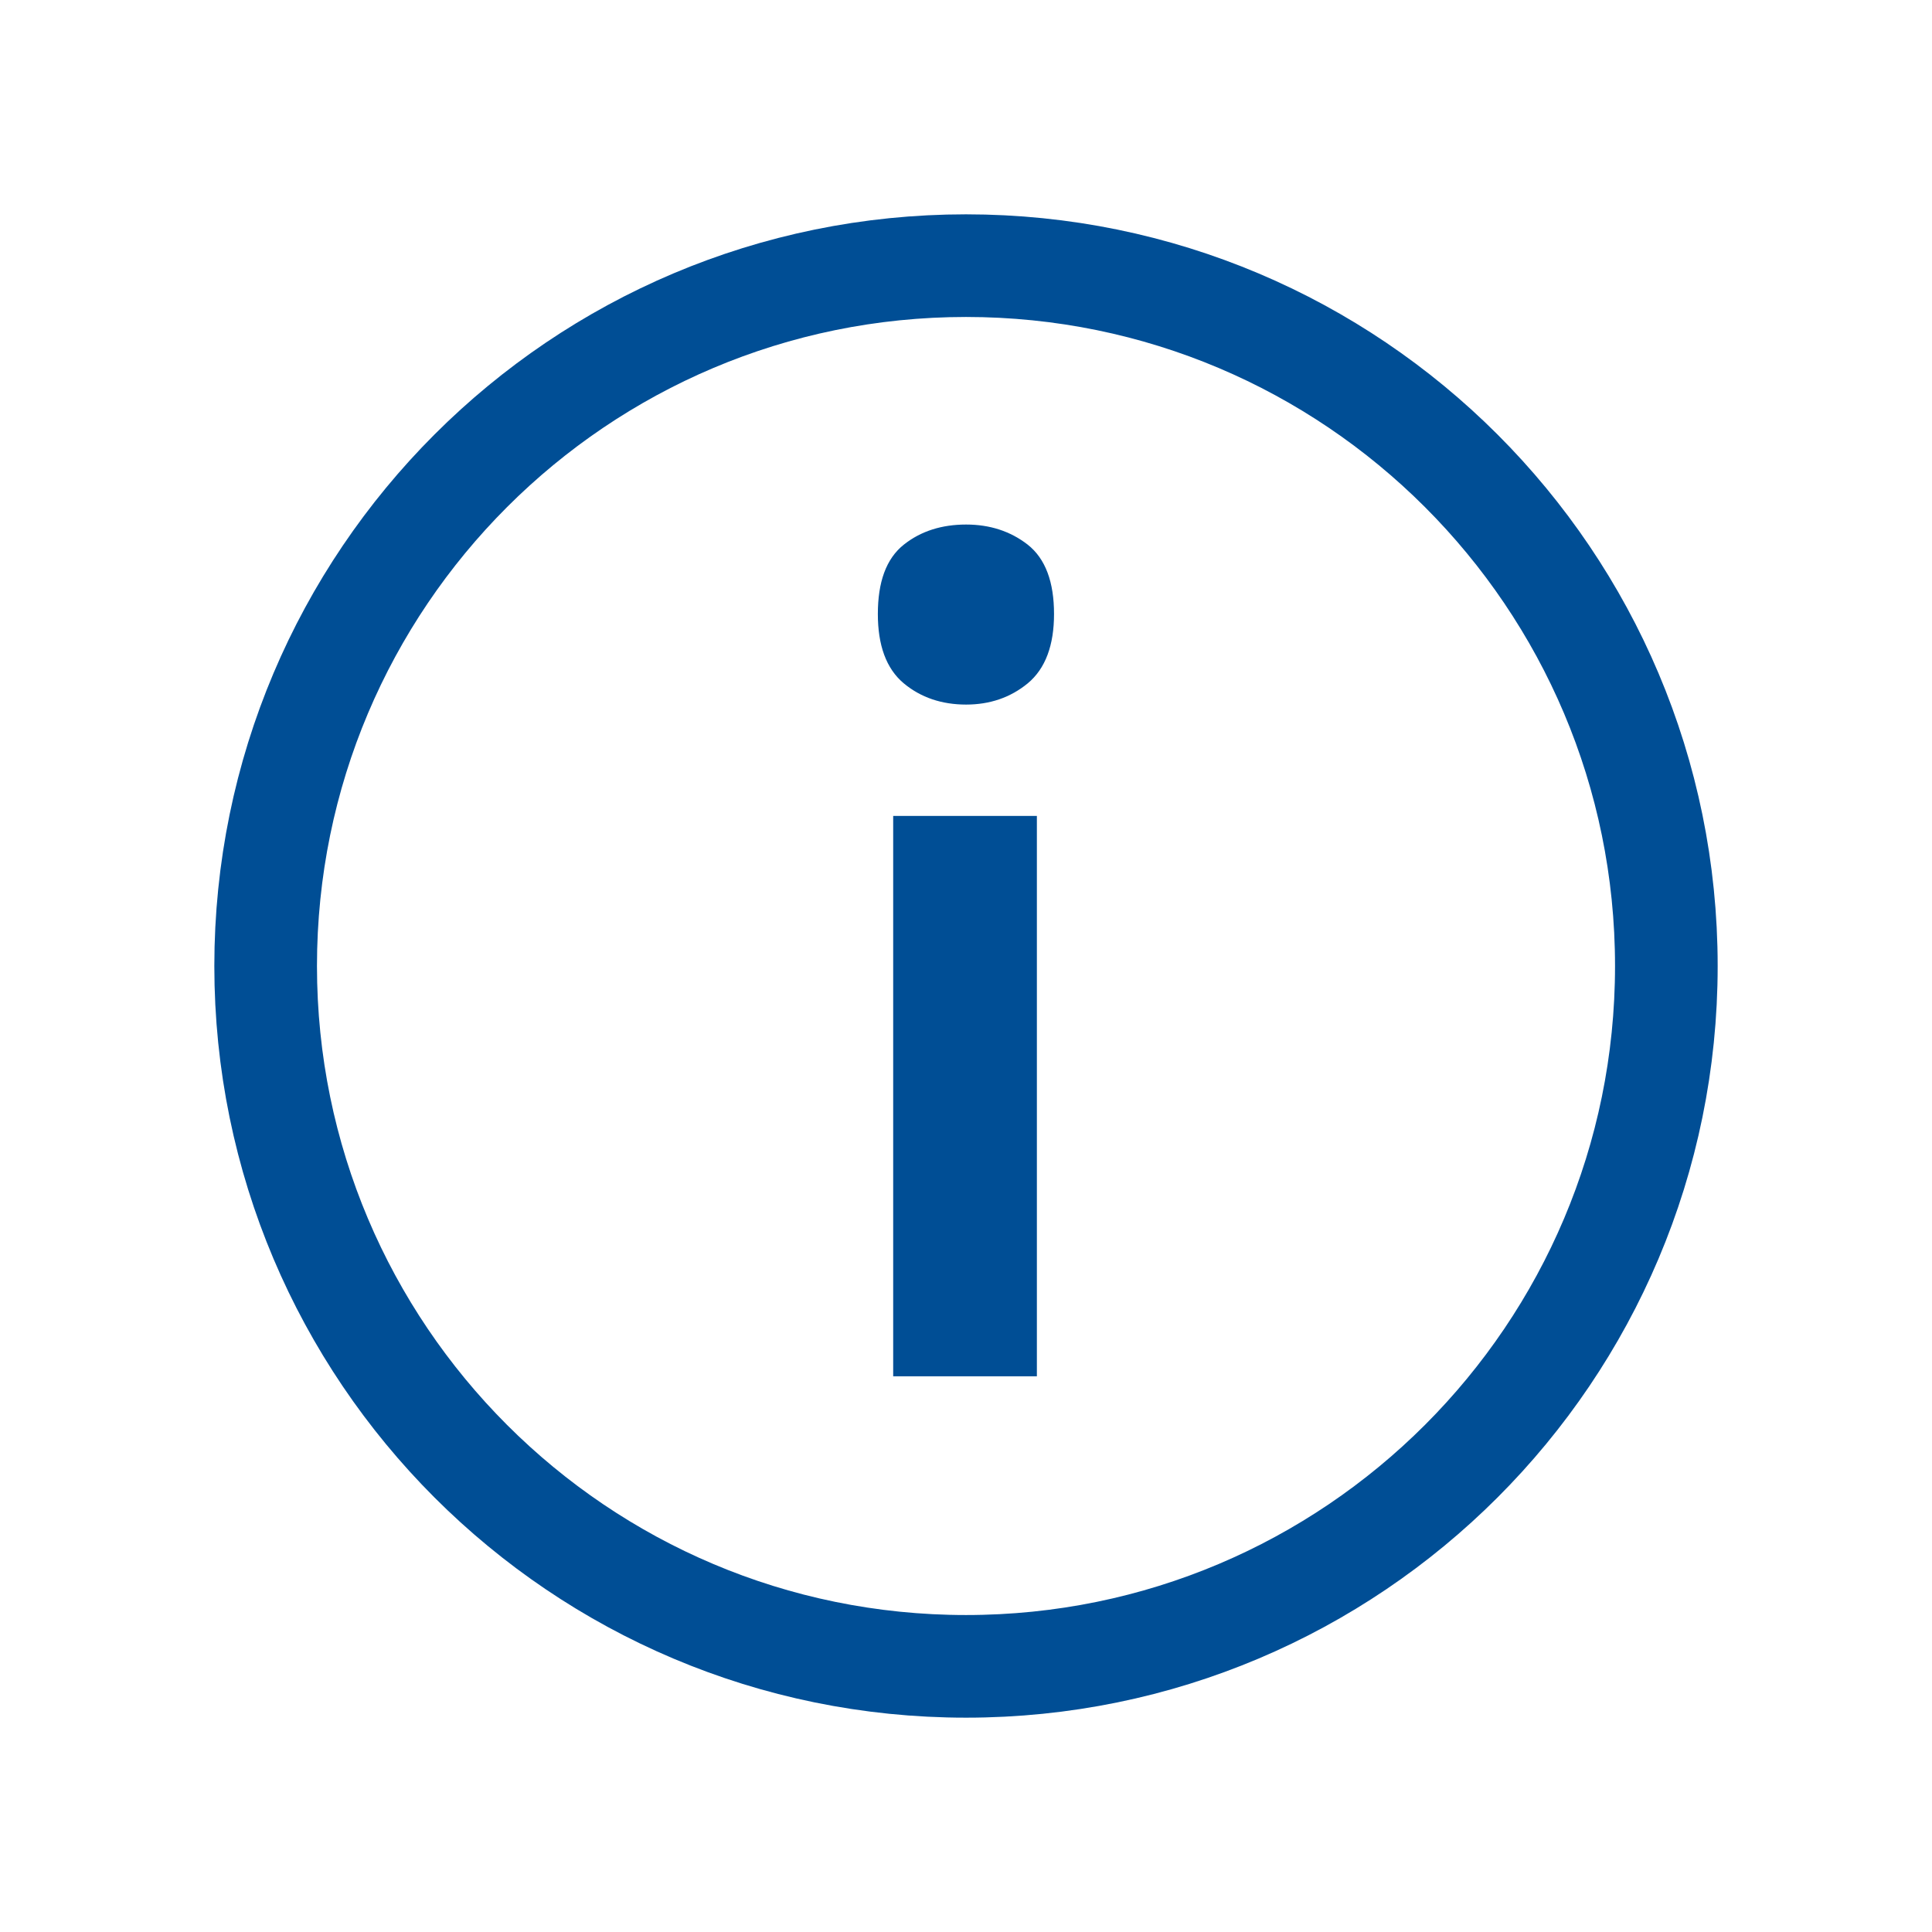
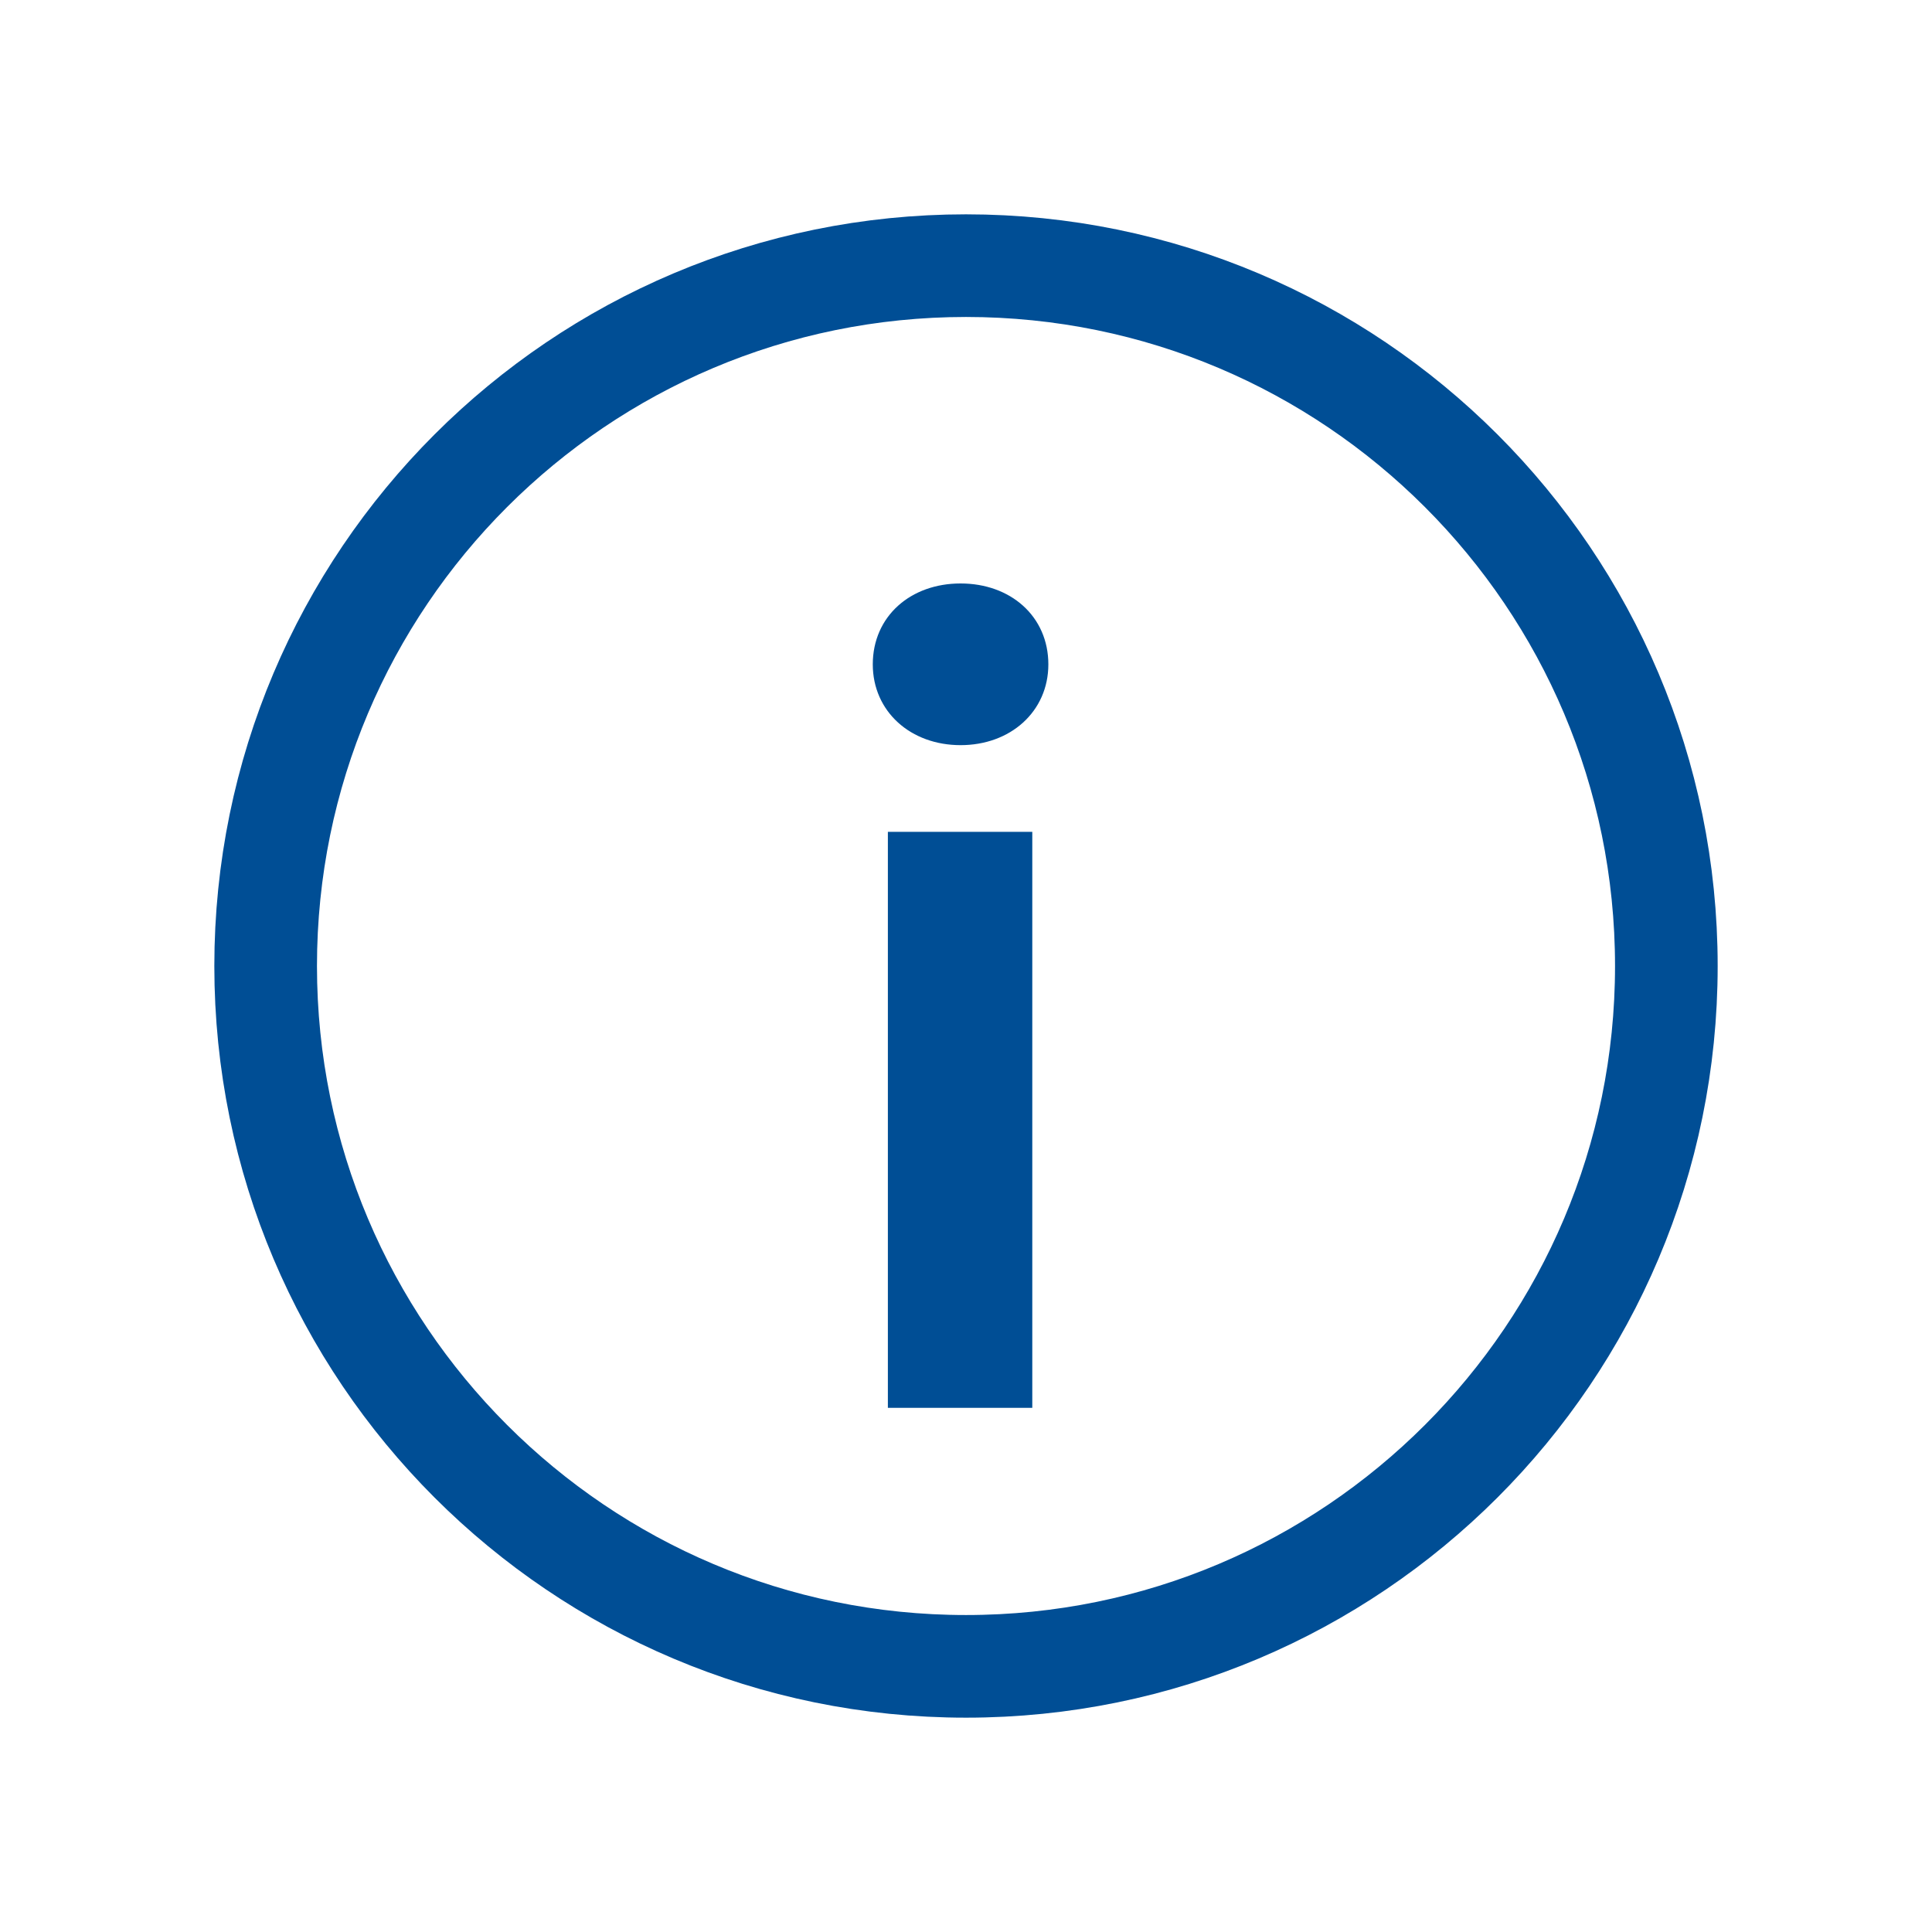
<svg xmlns="http://www.w3.org/2000/svg" id="Layer_5" data-name="Layer 5" viewBox="0 0 16 16">
  <defs>
    <style>
      .cls-1 {
        fill: none;
        stroke-linecap: round;
        stroke-width: .85px;
      }

      .cls-1, .cls-2 {
        stroke: #004e95;
        stroke-miterlimit: 10;
      }

      .cls-2 {
        fill: #004e95;
        stroke-width: .1px;
      }
    </style>
  </defs>
  <circle class="cls-1" cx="8" cy="8" r="5.8" />
-   <path class="cls-2" d="m8.537,6.807v4.541h-1.09v-4.541h1.09Zm-1.217-1.722c0-.254.065-.432.197-.536.131-.104.293-.155.484-.155.186,0,.345.052.478.155.133.104.2.282.2.536,0,.247-.067.426-.2.536-.133.109-.292.164-.478.164-.191,0-.353-.055-.484-.164-.132-.11-.197-.289-.197-.536Z" />
+   <path class="cls-2" d="m7.278,5.502c0-.369.289-.62.677-.62s.677.251.677.62c0,.361-.289.619-.677.619s-.677-.258-.677-.619Zm.125,1.437h1.096v4.67h-1.096v-4.67Z" />
</svg>
